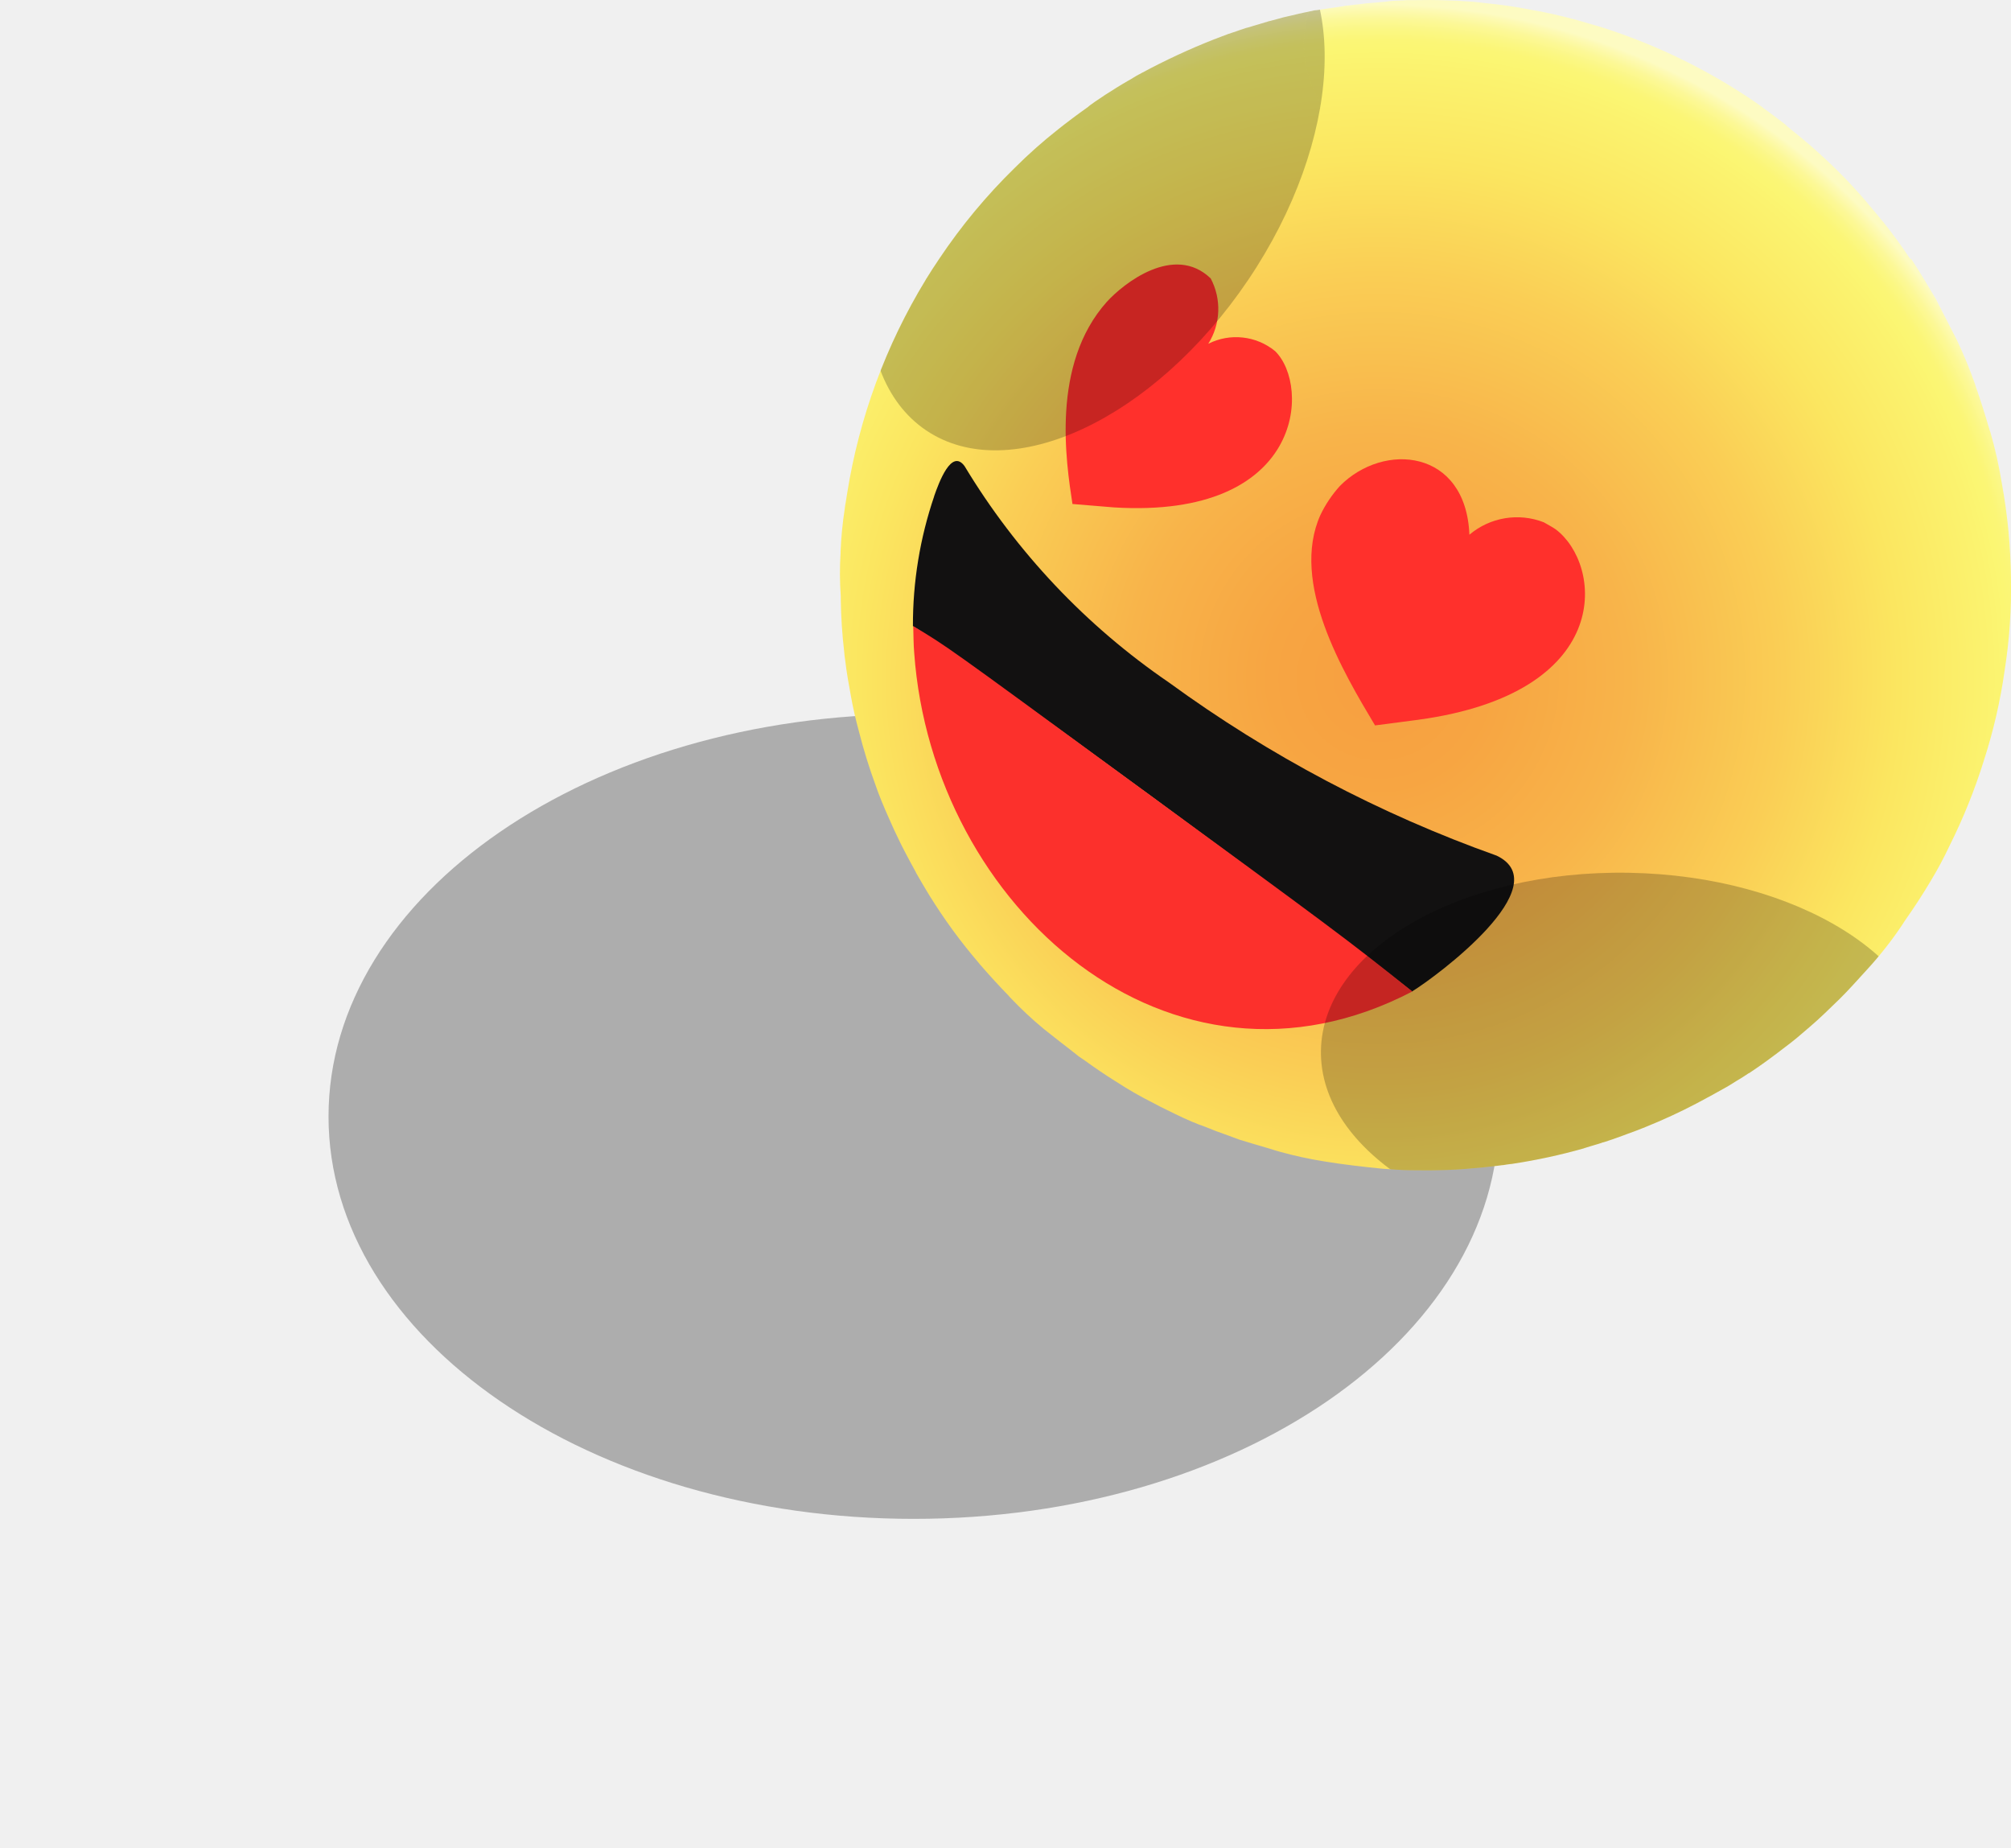
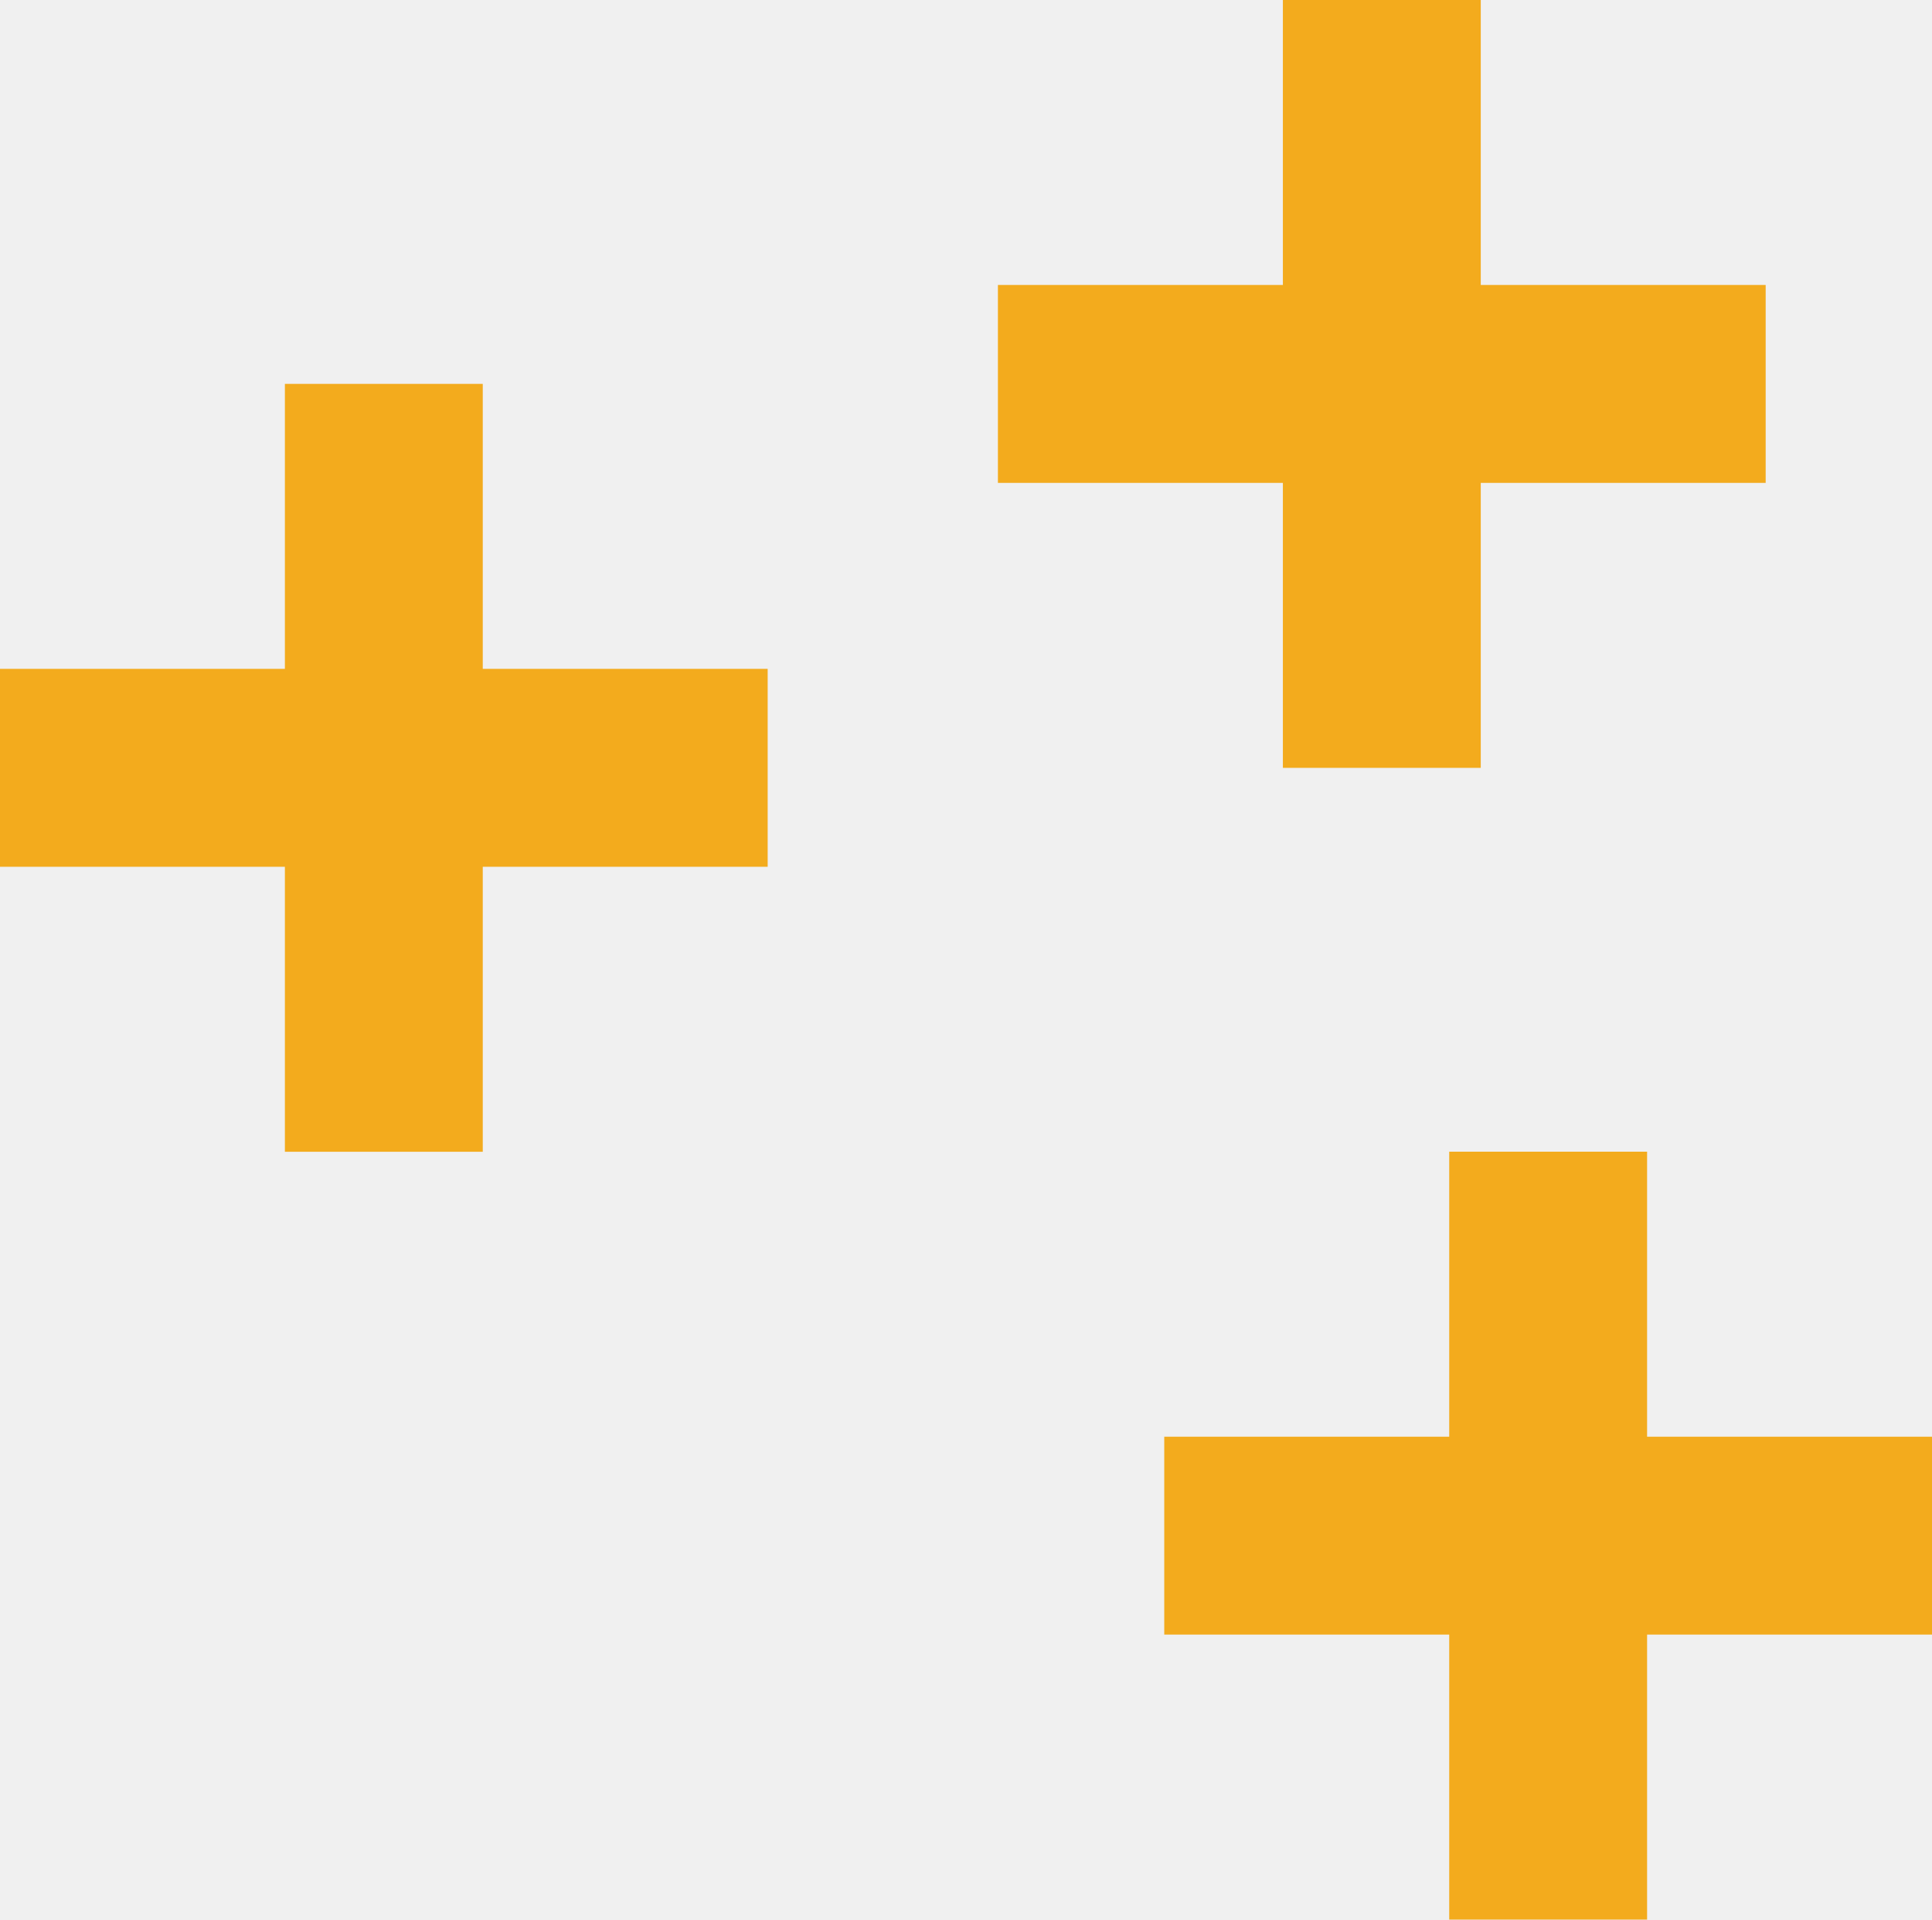
- <svg xmlns="http://www.w3.org/2000/svg" xmlns:xlink="http://www.w3.org/1999/xlink" width="82.478" height="75.758" viewBox="0 0 82.478 75.758">
-   <defs>
-     <radialGradient id="radial-gradient" cx="0.471" cy="0.58" r="0.575" gradientTransform="matrix(-0.999, -0.004, -0.004, 1, 0.933, 0.001)" gradientUnits="objectBoundingBox">
-       <stop offset="0" stop-color="#f79f40" />
-       <stop offset="0.163" stop-color="#f7a542" />
-       <stop offset="0.371" stop-color="#f8b44a" />
-       <stop offset="0.601" stop-color="#face55" />
-       <stop offset="0.771" stop-color="#fbe660" />
-       <stop offset="0.91" stop-color="#fbf36f" />
-       <stop offset="0.932" stop-color="#fbf672" />
-       <stop offset="0.947" stop-color="#fbf676" />
-       <stop offset="0.962" stop-color="#fbf783" />
-       <stop offset="0.978" stop-color="#fcf897" />
-       <stop offset="0.994" stop-color="#fdfab4" />
-       <stop offset="1" stop-color="#fdfbc2" />
-     </radialGradient>
-     <clipPath id="clip-path">
-       <path id="Trazado_116496" data-name="Trazado 116496" d="M52.65,29.84v-.06c0-.11-.03-.77-.15-1.75-.01-.09-.02-.17-.03-.26-.02-.12-.04-.25-.06-.38a23.894,23.894,0,0,0-3.15-8.77c0-.01-.01-.01-.01-.02-.17-.29-.35-.57-.54-.85h0a23.353,23.353,0,0,0-3.06-3.74,20.449,20.449,0,0,0-1.77-1.6c-.39-.32-.78-.62-1.19-.91a.265.265,0,0,1-.06-.05l-.05-.04-.21-.15c-.26-.18-.55-.37-.86-.57h0c-.01-.01-.02-.01-.03-.02-.15-.09-.3-.19-.47-.28-.07-.04-.15-.09-.22-.13s-.12-.07-.19-.11a1.092,1.092,0,0,0-.15-.08,25.413,25.413,0,0,0-2.93-1.4c-.26-.11-.47-.18-.58-.23l-.18-.07-.18-.07c-.01,0-.02-.01-.03-.01l-.04-.01-.3-.1-.04-.01c-.01,0-.03-.01-.04-.01l-.2-.07a2.759,2.759,0,0,0-.27-.08l-.23-.07c-.04-.01-.09-.03-.13-.04-.01,0-.03-.01-.04-.01s-.03-.01-.05-.01a.636.636,0,0,1-.07-.02l-.26-.07-.22-.06c-.07-.02-.14-.03-.21-.05h-.01l-.13-.03-.25-.06-.18-.04a2.049,2.049,0,0,0-.24-.05c-.01,0-.03-.01-.04-.01-.06-.01-.12-.03-.18-.04l-.11-.02-.13-.03h-.02l-.04-.01c-.02,0-.05-.01-.07-.01a1.766,1.766,0,0,1-.2-.04.6.6,0,0,0-.12-.02h0a2.068,2.068,0,0,1-.22-.04l-.19-.03c-.03-.01-.07-.01-.11-.02a.985.985,0,0,0-.17-.02,1,1,0,0,0-.16-.02l-.27-.03-.25-.03c-.03,0-.05-.01-.08-.01h-.02a1.641,1.641,0,0,0-.23-.02l-.34-.03c-.08-.01-.16-.01-.23-.02-.09-.01-.17-.01-.26-.02s-.18-.01-.27-.02A.97.97,0,0,1,29.76,7h-.37c-.48-.01-.96-.01-1.45,0-.11,0-.21,0-.31.01s-.22.01-.32.02c-.07,0-.13.01-.19.01-.16.01-.31.02-.46.04-.05,0-.11.01-.16.01-.22.02-.43.04-.64.07-.1.01-.2.02-.3.04h-.01c-.02,0-.04.01-.06.01q-.24.03-.45.06c-.11.02-.23.04-.34.05-.26.04-.47.08-.61.11-.7.14-1.38.3-2.06.5-.41.11-.77.22-1.21.38a24.021,24.021,0,0,0-5.31,2.61h0c-.17.11-.33.22-.49.33a.265.265,0,0,0-.06.05c-.28.2-.56.4-.84.61a.423.423,0,0,1-.07.05l-.02.02-.02.02c-.01.01-.02.02-.03.02s-.02.01-.03.02c-.08.06-.15.12-.23.18-.15.12-.3.24-.44.36-.08.07-.16.13-.24.2-.16.14-.32.27-.46.4l-.02.02-.02.02c-.03.03-.07.06-.1.09-.75.69-1.21,1.19-1.24,1.22-.23.25-.46.51-.69.77-.16.19-.33.38-.5.59-.01.01-.02.03-.04.04l-.03.03c-.34.42-.69.89-1.08,1.46l-.01.01-.01.01c-.01.01-.01.02-.02.02-.18.26-.36.55-.54.86-.16.26-.32.52-.46.75l-.46.88c-.15.29-.29.56-.42.82a16.758,16.758,0,0,0-.76,1.82h0v.01c-.22.6-.42,1.23-.6,1.84l-.01.02a.037.037,0,0,1-.01.03,17.968,17.968,0,0,0-.5,2.13,23.506,23.506,0,0,0-.17,7.66,22.794,22.794,0,0,0,.82,3.68,23.944,23.944,0,0,0,1.38,3.51,15.311,15.311,0,0,0,.75,1.42c.32.56.68,1.11,1.06,1.66.04.07.09.13.13.2a16,16,0,0,0,1.39,1.8c.34.37.78.88,1.14,1.24s.83.82,1.22,1.15h0c.42.37.6.53.99.83q.72.585,1.47,1.08h.01c.16.11.32.22.49.32.19.12.38.24.55.34.09.05.22.13.36.21a.573.573,0,0,1,.07.04c.15.09.33.18.52.29.04.02.09.05.13.07a22.789,22.789,0,0,0,2.12,1c.18.07.42.17.7.28l.24.09.42.15.3.1.11.03c.01,0,.01,0,.02.01l.16.05a2.759,2.759,0,0,0,.27.08l.26.08c.01,0,.02,0,.02.01a22.1,22.1,0,0,0,2.96.66l.09.01c.08.01.17.03.27.04h.03l.23.03.53.06c.24.03.56.05.79.07s.49.03.74.04h.02c.13.01.25.01.37.01.33.01.77,0,1.1.01s.79-.03,1.13-.05c.72-.06,1.68-.17,2.39-.28a18.747,18.747,0,0,0,1.84-.38c.14-.04.28-.08.43-.12.43-.12.87-.25,1.24-.36l.43-.16c.35-.12.69-.25,1.03-.38l.17-.06c.4-.15.89-.38,1.32-.59.19-.09.37-.18.55-.28a15.71,15.71,0,0,0,1.56-.88c.02-.01.03-.02.05-.03.41-.26.82-.52,1.22-.81.09-.06.18-.12.26-.17l.44-.34c.12-.09.23-.18.35-.27l.66-.52a14.289,14.289,0,0,0,1.37-1.26l.03-.03.07-.07c.35-.35.74-.77,1.2-1.29a.138.138,0,0,0,.03-.04h0a20.958,20.958,0,0,0,2.02-2.71c.01-.01.01-.02.02-.03.19-.3.38-.61.57-.95v-.01h0c.08-.14.16-.29.24-.44.11-.2.22-.41.31-.59l.09-.18c.16-.32.31-.65.47-.99.21-.47.41-.94.56-1.36h0c.26-.7.5-1.44.71-2.23.13-.48.25-.96.33-1.41.1-.48.18-.98.25-1.5.02-.12.03-.23.05-.34.08-.69.14-1.41.16-2.14v-.13C52.68,31.04,52.68,30.45,52.65,29.84Z" transform="translate(-4.654 -6.992)" />
-     </clipPath>
-     <linearGradient id="linear-gradient" x1="-0.166" y1="-323.933" x2="-1.166" y2="-323.933" gradientUnits="objectBoundingBox">
-       <stop offset="0" stop-color="#19b79c" />
-       <stop offset="0.405" stop-color="#1dbb9e" />
-       <stop offset="0.825" stop-color="#2ac8a3" />
-       <stop offset="0.997" stop-color="#31cfa6" />
-     </linearGradient>
-     <linearGradient id="linear-gradient-2" x1="-2.106" y1="-363.238" x2="-3.08" y2="-363.238" xlink:href="#linear-gradient" />
-     <clipPath id="clip-path-2">
-       <path id="Trazado_116504" data-name="Trazado 116504" d="M4.652,29.65v-.06a15.757,15.757,0,0,1,.17-1.74,2.335,2.335,0,0,1,.04-.26c.02-.12.04-.25.06-.38a24.088,24.088,0,0,1,3.22-8.75c0-.01.01-.01.01-.02.18-.29.36-.57.55-.85h0a23.39,23.39,0,0,1,3.09-3.72,20.134,20.134,0,0,1,1.78-1.58q.585-.465,1.2-.9a.265.265,0,0,0,.06-.05l.05-.04.21-.15c.26-.18.55-.37.86-.56h0c.01-.01.02-.01.03-.02.15-.09.31-.19.47-.28a2.53,2.53,0,0,0,.22-.13c.06-.04.12-.07.19-.11.05-.03.1-.05.15-.08a27.308,27.308,0,0,1,2.95-1.37c.26-.1.47-.18.58-.22l.18-.06.18-.06c.01,0,.02-.01.03-.01l.05-.02.3-.1.04-.01c.01,0,.03-.01.04-.01l.2-.06c.08-.02.19-.06.27-.08l.23-.07a.647.647,0,0,0,.13-.04c.01,0,.03-.01.04-.01s.03-.01.05-.01a.637.637,0,0,0,.07-.02l.26-.07.22-.06c.07-.02.14-.03.21-.05h.01l.13-.03c.08-.02.18-.04.25-.06l.18-.04c.08-.02.16-.03.24-.05.01,0,.03-.01.04-.01a1.163,1.163,0,0,0,.18-.04l.11-.01.13-.02h.02l.04-.01c.02,0,.05-.01.07-.01l.2-.03c.04-.01.09-.01.13-.02h0l.22-.03.19-.03a.516.516,0,0,0,.11-.02.985.985,0,0,1,.17-.02c.06-.01.11-.01.16-.02l.27-.03.25-.03c.03,0,.05-.01.08-.01h.02c.07-.01.15-.01.23-.02l.34-.03c.08-.01.16-.01.23-.02a1.569,1.569,0,0,1,.24-.03,2.437,2.437,0,0,1,.27-.01.86.86,0,0,1,.16-.01l.15-.01h.24c.49-.01.97-.01,1.45.01.11,0,.21.01.31.01s.22.01.32.02c.07,0,.13.01.19.01.16.01.31.02.46.04.05.01.11.01.16.02.22.02.43.05.64.07.1.01.2.03.3.04h.01c.02,0,.04.01.06.01.16.02.31.05.45.07l.34.06c.26.05.47.09.6.11.69.14,1.38.31,2.06.52.41.11.76.23,1.21.39a24.178,24.178,0,0,1,5.28,2.65h0c.16.11.33.22.49.34a.265.265,0,0,1,.06.05c.28.2.56.41.83.62a.424.424,0,0,0,.07.05l.02.02.02.02.03.03c.01.01.02.01.02.02.08.06.15.12.22.18.15.12.3.24.44.36.08.07.16.14.24.2.16.14.31.28.46.41l.02.02.02.02c.03.03.07.06.1.09.75.69,1.2,1.2,1.23,1.23.23.25.46.51.68.78.16.19.32.38.49.59.01.01.02.03.04.04l.02.03c.33.42.69.89,1.07,1.47l.04.01.01.01c.01.01.01.02.02.02.17.26.36.56.54.86.16.26.31.53.45.75l.45.88c.15.29.29.56.42.82a18.431,18.431,0,0,1,.75,1.83h0v.01c.21.6.41,1.23.59,1.85l.01.02a.037.037,0,0,0,.01.03,17.59,17.59,0,0,1,.48,2.14,22.71,22.71,0,0,1,.37,3.87,21.465,21.465,0,0,1-.26,3.8,21.96,21.96,0,0,1-.85,3.68,23.286,23.286,0,0,1-1.41,3.5,15.244,15.244,0,0,1-.76,1.42c-.33.56-.69,1.11-1.07,1.65-.04.07-.09.13-.13.2a15.2,15.2,0,0,1-1.41,1.79c-.34.37-.79.88-1.15,1.23s-.84.82-1.22,1.14h0c-.43.37-.6.52-1,.82-.49.38-.98.74-1.48,1.07H41.9c-.16.11-.32.21-.49.31-.19.12-.38.24-.55.33-.09.05-.22.12-.36.2a.574.574,0,0,0-.07.04c-.15.08-.33.18-.52.28-.04.02-.09.05-.13.07a23.108,23.108,0,0,1-2.12.98c-.18.07-.42.17-.71.27l-.24.09-.42.15-.3.1-.11.03c-.01,0-.01,0-.02.01l-.16.05c-.08.02-.19.06-.27.08l-.26.08c-.01,0-.02,0-.02.01a23.962,23.962,0,0,1-2.96.64l-.09.01c-.08.01-.17.02-.27.04H31.8l-.23.03-.53.06c-.24.02-.56.05-.79.07s-.49.03-.74.04h-.02c-.13,0-.25.01-.37.01-.33.01-.77,0-1.1,0s-.79-.04-1.13-.06c-.72-.07-1.68-.18-2.39-.3a16.281,16.281,0,0,1-1.84-.4c-.14-.04-.28-.08-.43-.13-.43-.12-.87-.26-1.24-.37l-.43-.16c-.35-.12-.69-.25-1.03-.39l-.17-.06c-.4-.15-.88-.38-1.32-.6-.19-.09-.37-.18-.55-.28a15.612,15.612,0,0,1-1.55-.89.219.219,0,0,0-.05-.03c-.41-.26-.81-.53-1.21-.82-.09-.06-.17-.12-.25-.17L14,49.97c-.12-.09-.23-.18-.35-.27l-.66-.52a15.233,15.233,0,0,1-1.36-1.27l-.03-.03-.06-.07c-.34-.35-.74-.78-1.19-1.3a.138.138,0,0,1-.03-.04h0a21.889,21.889,0,0,1-2-2.73c-.01-.01-.01-.02-.02-.03-.18-.3-.37-.61-.56-.95v-.01h0c-.08-.14-.16-.29-.24-.44-.11-.21-.22-.41-.31-.59l-.09-.18c-.16-.32-.31-.65-.46-.99-.21-.47-.41-.95-.55-1.36h0a22.441,22.441,0,0,1-.69-2.23c-.13-.48-.24-.96-.32-1.41-.09-.49-.18-.98-.24-1.5-.02-.12-.03-.23-.04-.34a21.166,21.166,0,0,1-.14-2.14v-.13A13.347,13.347,0,0,1,4.652,29.65Z" transform="translate(-4.627 -6.983)" fill="url(#radial-gradient)" />
-     </clipPath>
-   </defs>
-   <g id="Grupo_157926" data-name="Grupo 157926" transform="translate(13.474)">
-     <ellipse id="Elipse_4737" data-name="Elipse 4737" cx="24" cy="16.5" rx="24" ry="16.5" transform="translate(0 29.284)" fill="#0b0b0b" opacity="0.292" style="mix-blend-mode: multiply;isolation: isolate" />
-     <path id="Trazado_116493" data-name="Trazado 116493" d="M4.652,29.65v-.06a15.757,15.757,0,0,1,.17-1.74,2.335,2.335,0,0,1,.04-.26c.02-.12.04-.25.06-.38a24.088,24.088,0,0,1,3.22-8.75c0-.01.01-.01.01-.02.18-.29.36-.57.55-.85h0a23.39,23.39,0,0,1,3.09-3.72,20.134,20.134,0,0,1,1.78-1.58q.585-.465,1.2-.9a.265.265,0,0,0,.06-.05l.05-.04.21-.15c.26-.18.55-.37.86-.56h0c.01-.01.02-.01.03-.02.15-.09.31-.19.47-.28a2.53,2.53,0,0,0,.22-.13c.06-.04.12-.07.19-.11.05-.03.1-.05.15-.08a27.308,27.308,0,0,1,2.95-1.37c.26-.1.47-.18.58-.22l.18-.06.18-.06c.01,0,.02-.01.03-.01l.05-.02.3-.1.04-.01c.01,0,.03-.01.04-.01l.2-.06c.08-.02.19-.06.27-.08l.23-.07a.647.647,0,0,0,.13-.04c.01,0,.03-.01.04-.01s.03-.01.05-.01a.637.637,0,0,0,.07-.02l.26-.07.22-.06c.07-.02.14-.03.21-.05h.01l.13-.03c.08-.02.18-.04.25-.06l.18-.04c.08-.02.16-.03.24-.05.01,0,.03-.01.04-.01a1.163,1.163,0,0,0,.18-.04l.11-.01.13-.02h.02l.04-.01c.02,0,.05-.01.07-.01l.2-.03c.04-.01.09-.01.13-.02h0l.22-.03.19-.03a.516.516,0,0,0,.11-.02.985.985,0,0,1,.17-.02c.06-.01.11-.01.16-.02l.27-.03.25-.03c.03,0,.05-.01.08-.01h.02c.07-.01.15-.01.23-.02l.34-.03c.08-.01.16-.01.23-.02a1.569,1.569,0,0,1,.24-.03,2.437,2.437,0,0,1,.27-.01.86.86,0,0,1,.16-.01l.15-.01h.24c.49-.01.97-.01,1.45.01.11,0,.21.01.31.01s.22.01.32.02c.07,0,.13.01.19.01.16.01.31.02.46.04.05.01.11.01.16.02.22.02.43.05.64.07.1.01.2.03.3.04h.01c.02,0,.04.01.06.01.16.02.31.05.45.07l.34.06c.26.05.47.09.6.11.69.14,1.38.31,2.06.52.41.11.76.23,1.21.39a24.178,24.178,0,0,1,5.28,2.65h0c.16.11.33.22.49.34a.265.265,0,0,1,.06.05c.28.2.56.41.83.62a.424.424,0,0,0,.07.05l.02.02.02.02.03.03c.01.01.02.01.02.02.08.06.15.12.22.18.15.12.3.24.44.36.08.07.16.14.24.2.16.14.31.28.46.41l.02.02.02.02c.03.03.07.06.1.09.75.69,1.2,1.2,1.23,1.23.23.25.46.51.68.78.16.19.32.38.49.59.01.01.02.03.04.04l.02.03c.33.42.69.89,1.07,1.47l.04.01.01.01c.01.01.01.02.02.02.17.26.36.56.54.86.16.26.31.53.45.75l.45.88c.15.29.29.56.42.82a18.431,18.431,0,0,1,.75,1.83h0v.01c.21.6.41,1.23.59,1.85l.01.02a.037.037,0,0,0,.01.03,17.59,17.59,0,0,1,.48,2.14,22.71,22.71,0,0,1,.37,3.87,21.465,21.465,0,0,1-.26,3.8,21.96,21.96,0,0,1-.85,3.68,23.286,23.286,0,0,1-1.41,3.5,15.244,15.244,0,0,1-.76,1.42c-.33.56-.69,1.11-1.07,1.65-.04.07-.09.13-.13.2a15.2,15.2,0,0,1-1.41,1.79c-.34.37-.79.88-1.15,1.23s-.84.82-1.22,1.14h0c-.43.37-.6.52-1,.82-.49.38-.98.74-1.48,1.07H41.9c-.16.11-.32.21-.49.31-.19.12-.38.24-.55.33-.09.05-.22.12-.36.2a.574.574,0,0,0-.07.04c-.15.08-.33.18-.52.28-.04.02-.09.05-.13.07a23.108,23.108,0,0,1-2.12.98c-.18.07-.42.17-.71.27l-.24.09-.42.15-.3.1-.11.03c-.01,0-.01,0-.02.01l-.16.05c-.08.02-.19.06-.27.08l-.26.08c-.01,0-.02,0-.02.01a23.962,23.962,0,0,1-2.96.64l-.09.01c-.08.01-.17.02-.27.04H31.8l-.23.03-.53.06c-.24.02-.56.05-.79.07s-.49.03-.74.04h-.02c-.13,0-.25.01-.37.01-.33.01-.77,0-1.1,0s-.79-.04-1.13-.06c-.72-.07-1.68-.18-2.39-.3a16.281,16.281,0,0,1-1.84-.4c-.14-.04-.28-.08-.43-.13-.43-.12-.87-.26-1.24-.37l-.43-.16c-.35-.12-.69-.25-1.03-.39l-.17-.06c-.4-.15-.88-.38-1.32-.6-.19-.09-.37-.18-.55-.28a15.612,15.612,0,0,1-1.55-.89.219.219,0,0,0-.05-.03c-.41-.26-.81-.53-1.21-.82-.09-.06-.17-.12-.25-.17L14,49.97c-.12-.09-.23-.18-.35-.27l-.66-.52a15.233,15.233,0,0,1-1.36-1.27l-.03-.03-.06-.07c-.34-.35-.74-.78-1.19-1.3a.138.138,0,0,1-.03-.04h0a21.889,21.889,0,0,1-2-2.73c-.01-.01-.01-.02-.02-.03-.18-.3-.37-.61-.56-.95v-.01h0c-.08-.14-.16-.29-.24-.44-.11-.21-.22-.41-.31-.59l-.09-.18c-.16-.32-.31-.65-.46-.99-.21-.47-.41-.95-.55-1.36h0a22.441,22.441,0,0,1-.69-2.23c-.13-.48-.24-.96-.32-1.41-.09-.49-.18-.98-.24-1.5-.02-.12-.03-.23-.04-.34a21.166,21.166,0,0,1-.14-2.14v-.13A13.347,13.347,0,0,1,4.652,29.65Z" transform="translate(16.349 -6.983)" fill="url(#radial-gradient)" />
-     <g id="Grupo_86225" data-name="Grupo 86225" transform="translate(20.955 0.009)" clip-path="url(#clip-path)">
-       <path id="Trazado_116494" data-name="Trazado 116494" d="M50.67,21.64a4.37,4.37,0,0,1,.18-.46C50.8,21.33,50.74,21.48,50.67,21.64Z" transform="translate(-48.844 -6.992)" fill="url(#linear-gradient)" />
-       <path id="Trazado_116495" data-name="Trazado 116495" d="M4.7,34.92c.03-.14.05-.28.08-.41C4.75,34.65,4.73,34.79,4.7,34.92Z" transform="translate(43.196 -6.992)" fill="url(#linear-gradient-2)" />
-     </g>
-     <path id="Trazado_116497" data-name="Trazado 116497" d="M25.873,27.33A16.375,16.375,0,0,0,25,32.66c2.26,1.39,16.97,12.2,20.47,14.98,1.03-.63,6.02-4.35,3.47-5.57a52.925,52.925,0,0,1-13.44-7.1,28.664,28.664,0,0,1-8.38-8.87c-.54-.75-1.06.69-1.25,1.23" transform="translate(-1.032 -6.983)" fill="#121111" />
-     <path id="Trazado_116499" data-name="Trazado 116499" d="M29.22,33.76c.75,10.43,10.52,19.05,20.43,13.88-2.65-2.12-3.33-2.62-11.66-8.71-7.45-5.46-7.45-5.46-8.81-6.27.01.33.01.77.04,1.1" transform="translate(-5.199 -6.983)" fill="#fc302c" />
-     <g id="Grupo_86231" data-name="Grupo 86231" transform="translate(40.307 18.833)">
-       <path id="Trazado_116501" data-name="Trazado 116501" d="M22.473,28.1c-1.25,2.78.93,6.44,2.24,8.63.65-.09,1.52-.19,2.17-.29,7.67-1.22,7.14-6.32,5.24-7.75-.14-.1-.34-.2-.49-.29a3.024,3.024,0,0,0-3.05.51c-.14-3.51-3.51-3.82-5.31-2a4.969,4.969,0,0,0-.8,1.19" transform="translate(-22.099 -25.816)" fill="#ff302c" />
-     </g>
-     <g id="Grupo_86232" data-name="Grupo 86232" transform="translate(30.232 10.846)">
-       <path id="Trazado_116503" data-name="Trazado 116503" d="M35.806,19.36c-2.3,2.57-1.67,6.58-1.41,8.29.51.04,1.19.1,1.7.14,7.78.48,8.08-4.98,6.61-6.41a2.529,2.529,0,0,0-2.74-.3,2.679,2.679,0,0,0,.1-2.68c-1.5-1.44-3.58.21-4.26.96" transform="translate(-34.117 -17.829)" fill="#ff302c" />
-     </g>
-     <g id="Enmascarar_grupo_59" data-name="Enmascarar grupo 59" transform="translate(20.976 0)" clip-path="url(#clip-path-2)">
-       <g id="Grupo_86233" data-name="Grupo 86233" transform="translate(-2.683 -7.272)" opacity="0.561" style="mix-blend-mode: multiply;isolation: isolate">
-         <g id="Grupo_86230" data-name="Grupo 86230" transform="translate(0)">
-           <ellipse id="Elipse_4734" data-name="Elipse 4734" cx="12.5" cy="7.5" rx="12.5" ry="7.5" transform="translate(21.707 1.557)" fill="#fff" opacity="0.743" />
-           <ellipse id="Elipse_4735" data-name="Elipse 4735" cx="12.5" cy="7.5" rx="12.5" ry="7.5" transform="translate(26.415 8.388) rotate(124)" opacity="0.387" />
-           <ellipse id="Elipse_4736" data-name="Elipse 4736" cx="12.5" cy="7.5" rx="12.5" ry="7.5" transform="matrix(-1, -0.017, 0.017, -1, 47.282, 58.274)" opacity="0.387" />
-         </g>
-       </g>
-     </g>
+ <svg xmlns="http://www.w3.org/2000/svg" id="Grupo_876219" data-name="Grupo 876219" width="48.819" height="48.496" viewBox="0 0 48.819 48.496">
+   <g id="Grupo_151704" data-name="Grupo 151704" transform="translate(0 9.699)">
+     <path id="Trazado_212295" data-name="Trazado 212295" d="M-11425.02-11468v19.4" transform="translate(11434.719 11467.999)" fill="none" stroke="#f3ab1d" stroke-width="5" />
+     <path id="Trazado_212296" data-name="Trazado 212296" d="M0,0V19.4" transform="translate(19.398 9.699) rotate(90)" fill="none" stroke="#f3ab1d" stroke-width="5" />
+   </g>
+   <g id="Grupo_151705" data-name="Grupo 151705" transform="translate(25.218 0)">
+     <path id="Trazado_212295-2" data-name="Trazado 212295" d="M-11425.02-11468v19.4" transform="translate(11434.719 11467.999)" fill="none" stroke="#f3ab1d" stroke-width="5" />
+     <path id="Trazado_212296-2" data-name="Trazado 212296" d="M0,0V19.4" transform="translate(19.398 9.699) rotate(90)" fill="none" stroke="#f3ab1d" stroke-width="5" />
+   </g>
+   <g id="Grupo_151706" data-name="Grupo 151706" transform="translate(29.421 29.097)">
+     <path id="Trazado_212295-3" data-name="Trazado 212295" d="M-11425.02-11468v19.4" transform="translate(11434.719 11467.999)" fill="none" stroke="#f3ab1d" stroke-width="5" />
+     <path id="Trazado_212296-3" data-name="Trazado 212296" d="M0,0V19.4" transform="translate(19.398 9.699) rotate(90)" fill="none" stroke="#f3ab1d" stroke-width="5" />
  </g>
</svg>
